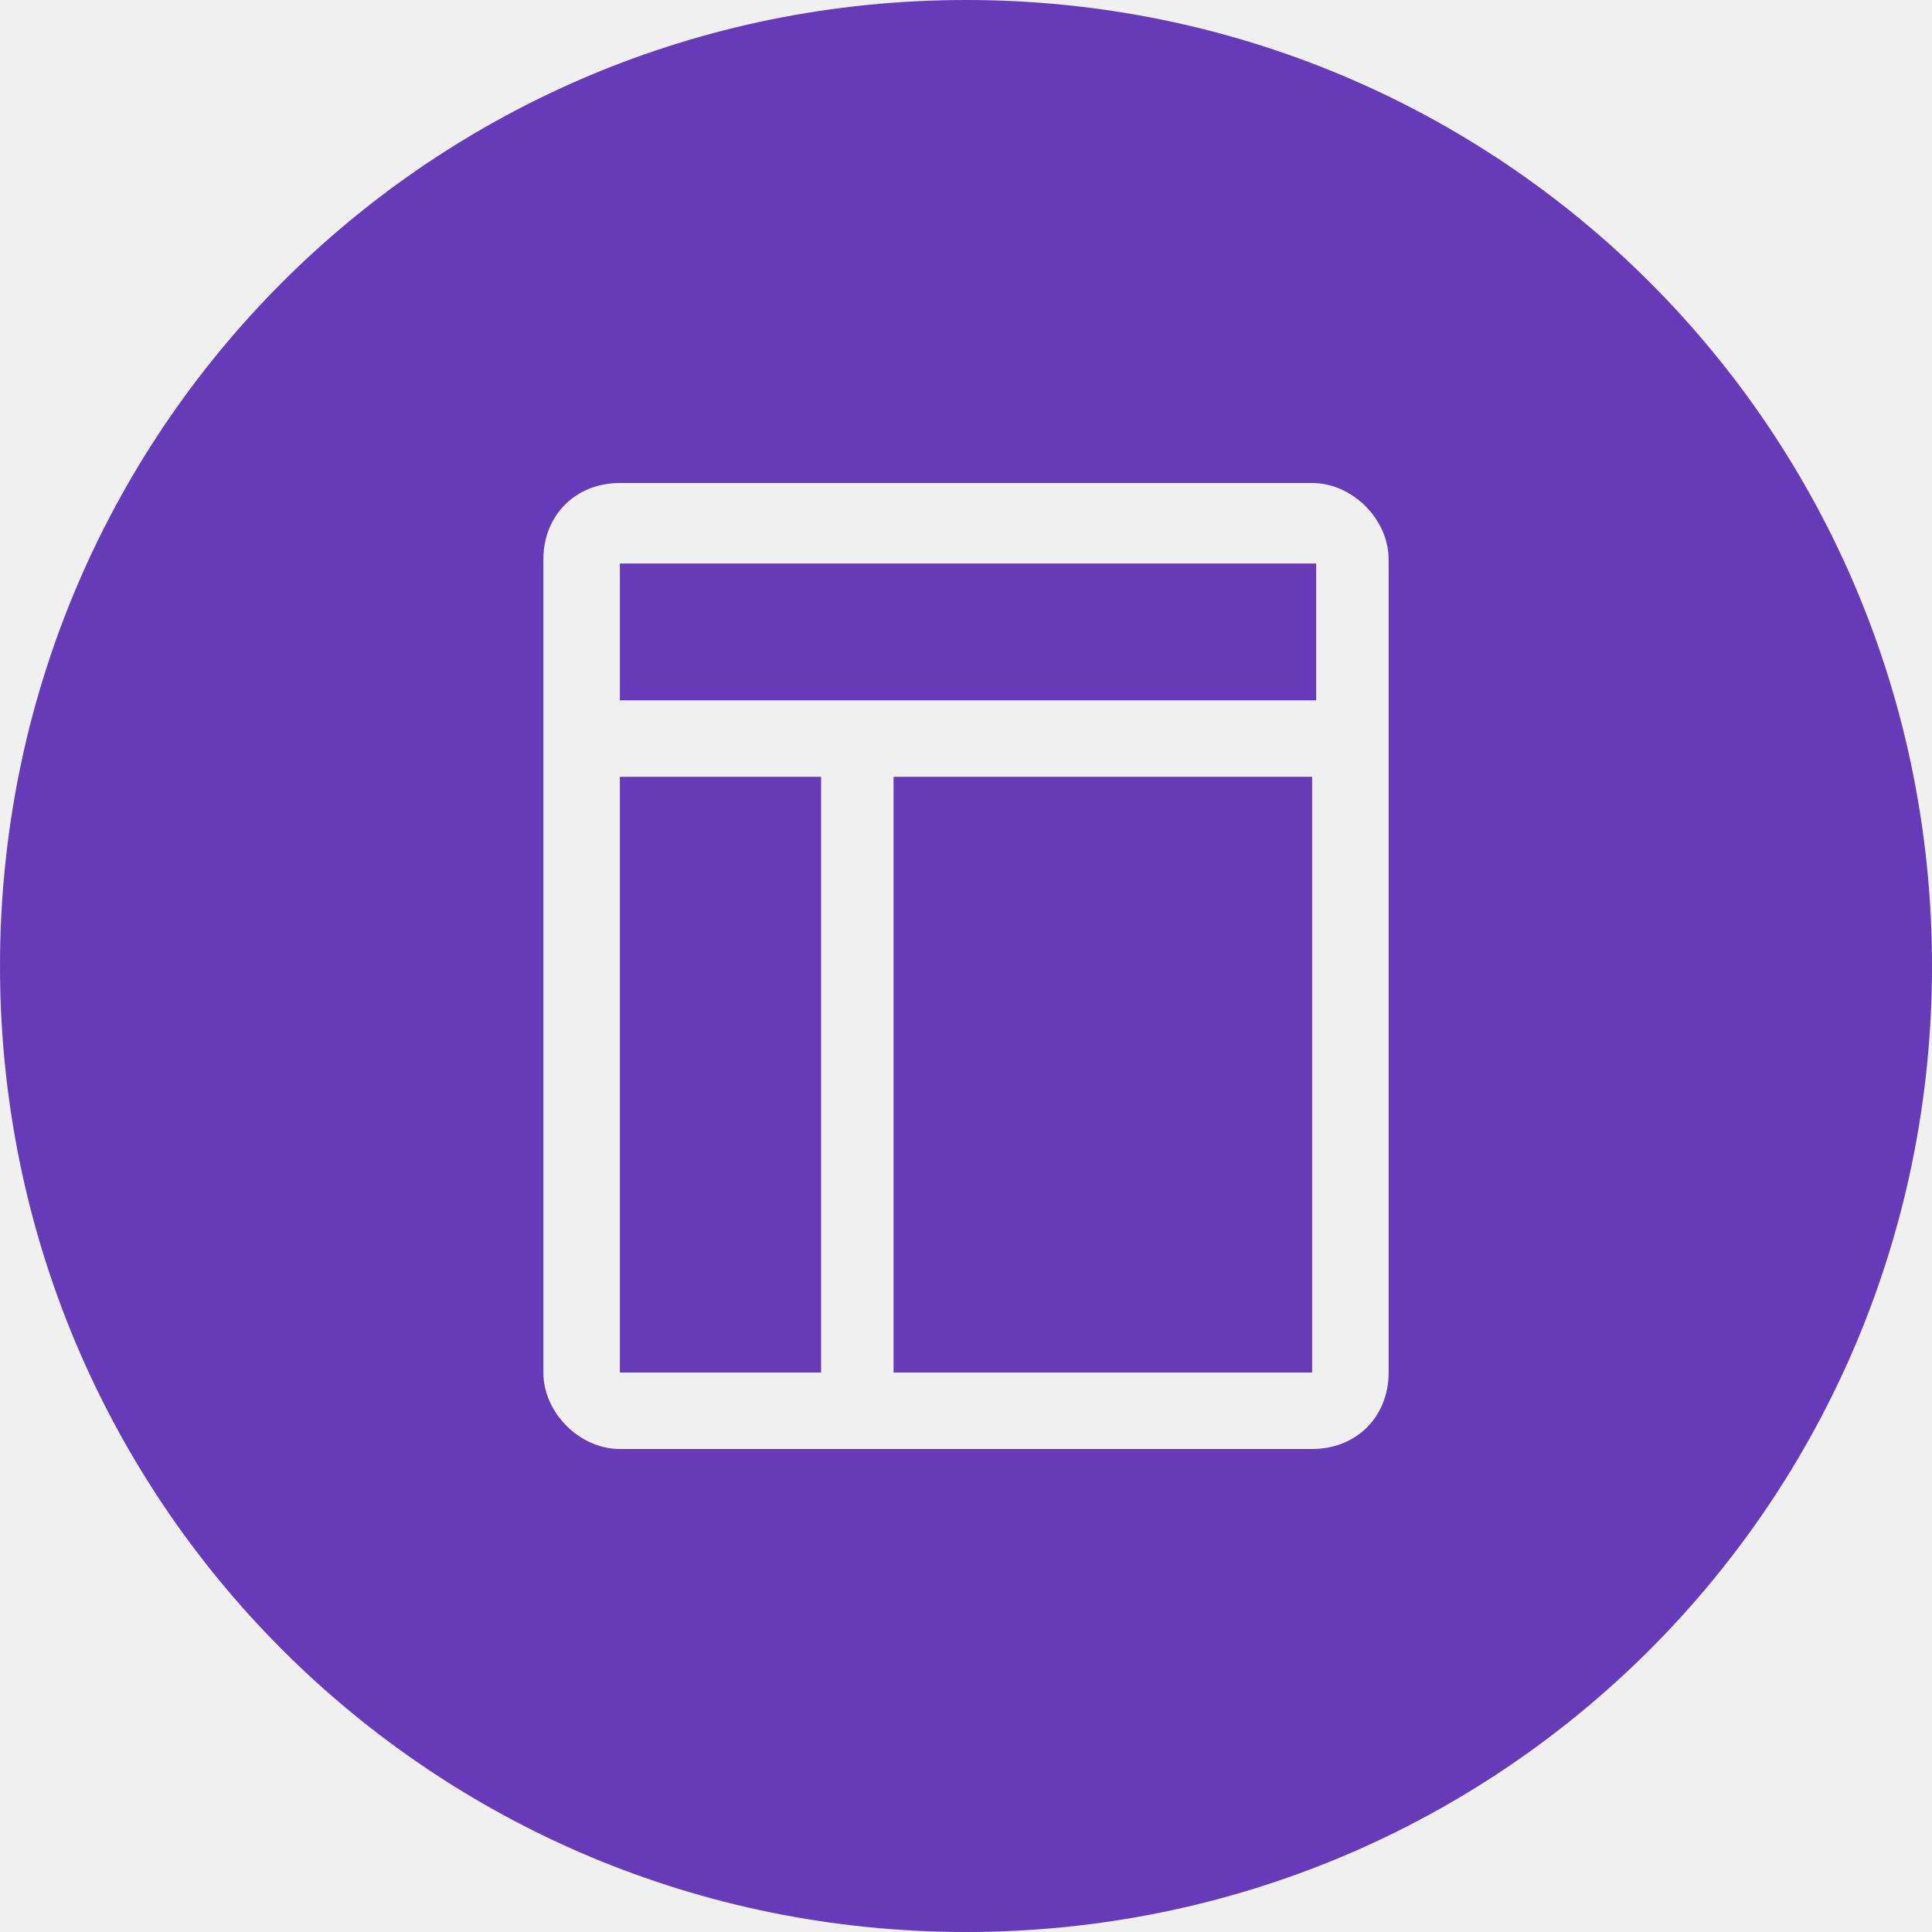
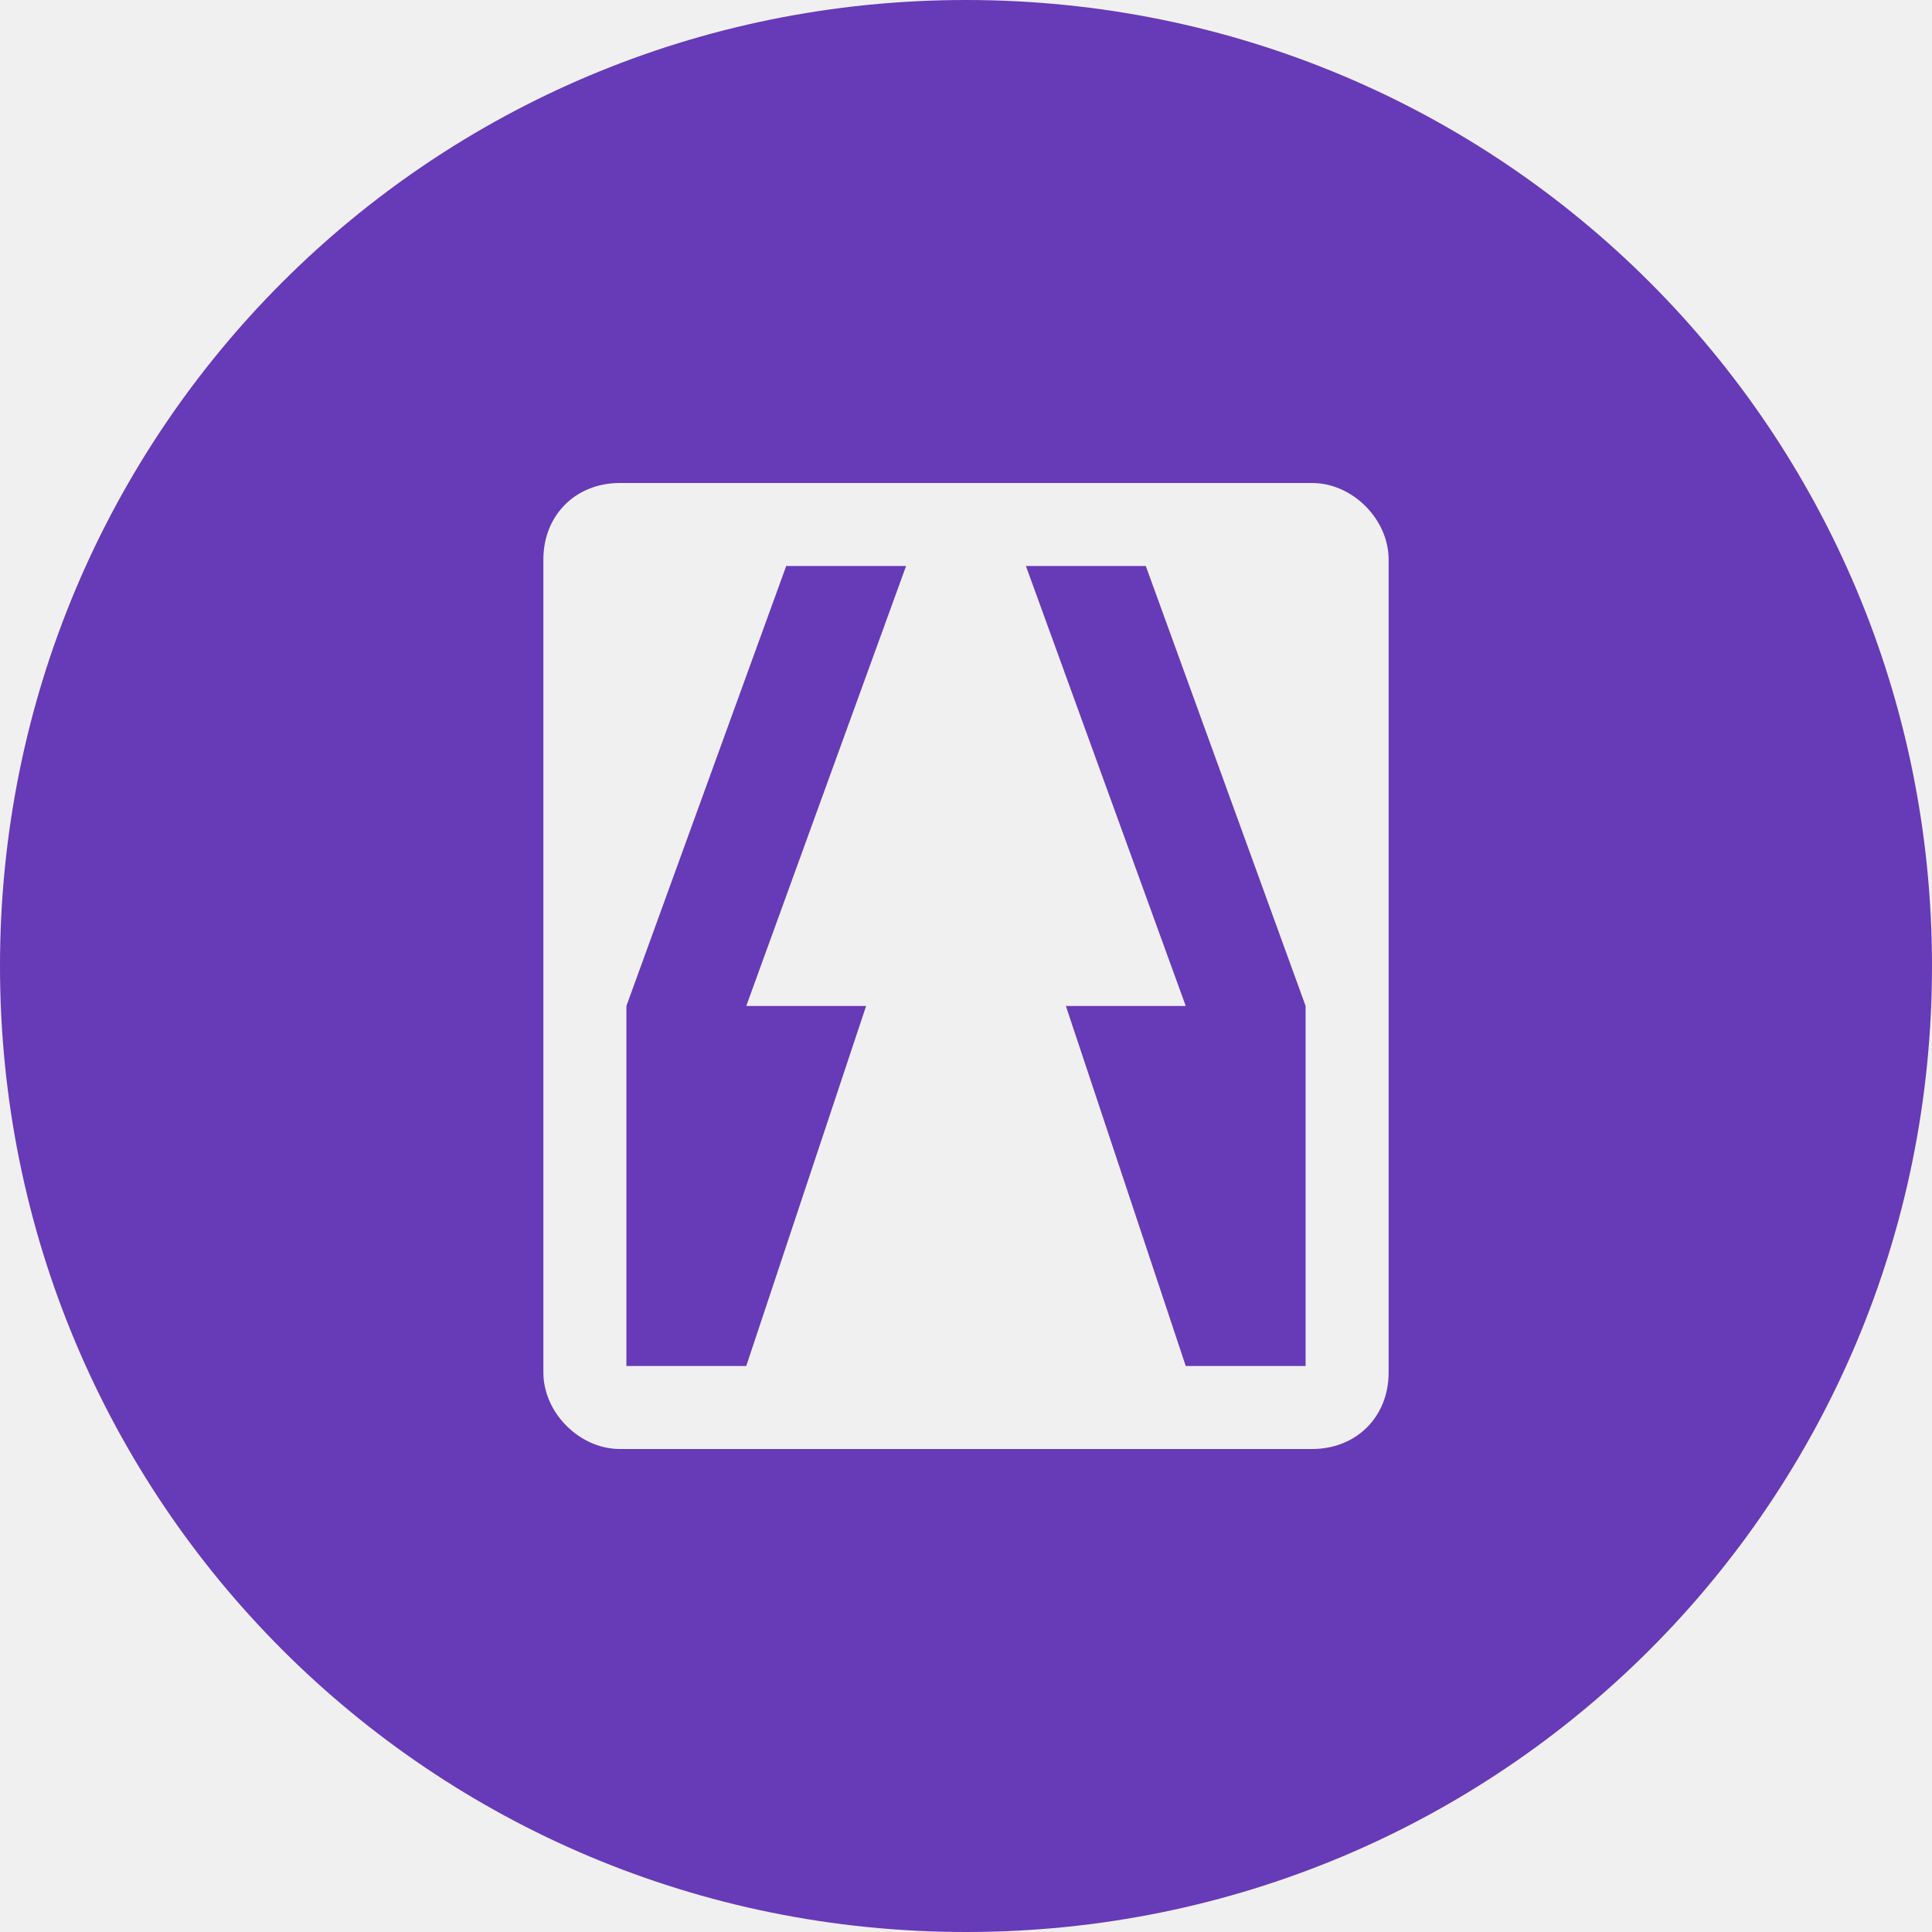
- <svg xmlns="http://www.w3.org/2000/svg" t="1656516475589" class="icon" viewBox="0 0 1024 1024" version="1.1" p-id="2226" width="256" height="256">
+ <svg xmlns="http://www.w3.org/2000/svg" width="256" height="256" viewBox="0 0 256 256" fill="none">
+   <g clip-path="url(#clip0_417_5)">
+     <path d="M128 0C57.067 0 0 57.067 0 128C0 198.933 57.067 256 128 256C198.933 256 256 198.933 256 128C256 57.067 198.933 0 128 0ZM184 181.867C184 187.733 179.733 192 173.867 192H82.133C76.8 192 72 187.2 72 181.867V74.133C72 68.267 76.267 64 82.133 64H173.867C179.2 64 184 68.8 184 74.133V181.867Z" fill="#673AB8" />
+     <path fill-rule="evenodd" clip-rule="evenodd" d="M98.882 133.3L120.059 75H104.176L83 133.3V181H98.882L114.765 133.3H98.882ZM157.118 133.3L135.941 75H151.824L173 133.3V181H157.118L141.235 133.3H157.118Z" fill="#673AB8" />
+   </g>
  <defs>
-     <style type="text/css">@font-face { font-family: feedback-iconfont; src: url("//at.alicdn.com/t/font_1031158_u69w8yhxdu.woff2?t=1630033759944") format("woff2"), url("//at.alicdn.com/t/font_1031158_u69w8yhxdu.woff?t=1630033759944") format("woff"), url("//at.alicdn.com/t/font_1031158_u69w8yhxdu.ttf?t=1630033759944") format("truetype"); }
- </style>
+     <clipPath id="clip0_417_5">
+       <rect width="256" height="256" fill="white" />
+     </clipPath>
  </defs>
-   <path d="M512 0C228.267 0 0 228.267 0 512s228.267 512 512 512 512-228.267 512-512S795.733 0 512 0z m224 727.467c0 23.467-17.067 40.533-40.533 40.533H328.533c-21.333 0-40.533-19.2-40.533-40.533V296.533c0-23.467 17.067-40.533 40.533-40.533h366.933c21.333 0 40.533 19.2 40.533 40.533v430.933z" fill="#673ab8" p-id="2227" />
-   <path d="M473.6 727.467h221.867V411.733H473.6v315.733zM328.533 727.467h106.667V411.733h-106.667v315.733zM328.533 296.533v74.667h369.067V298.667H328.533z" fill="#673ab8" p-id="2228" />
</svg>
